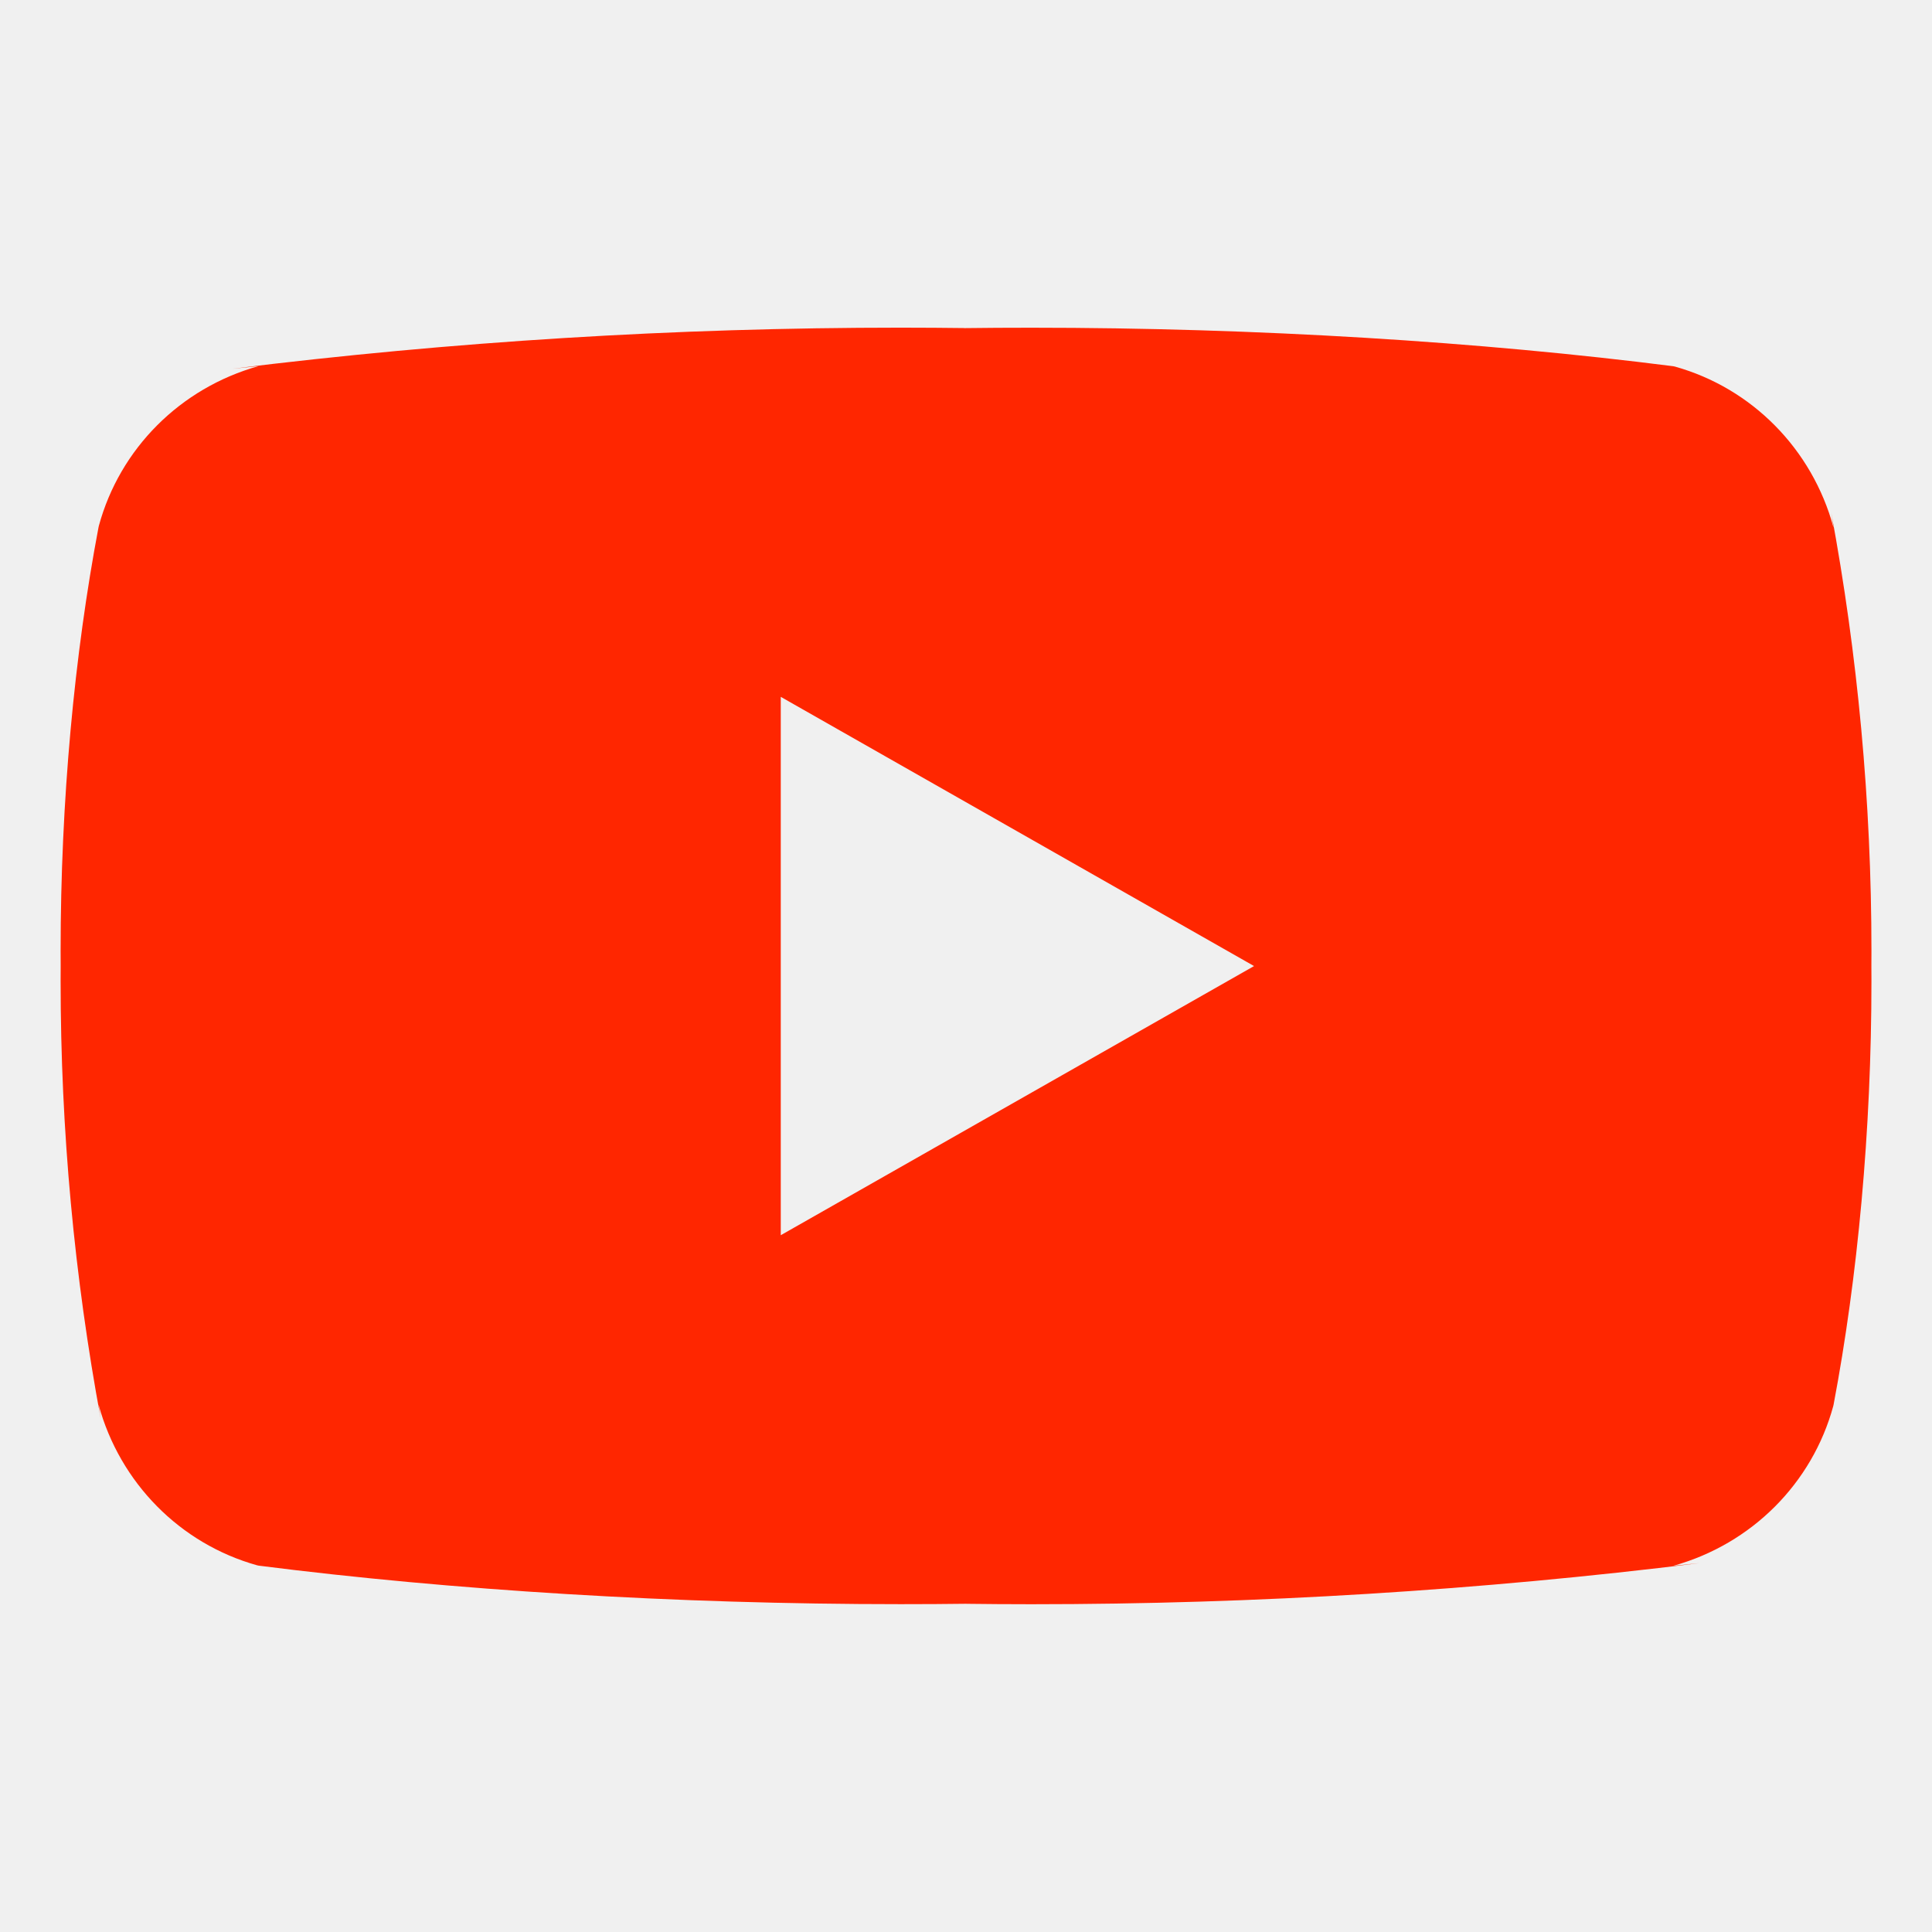
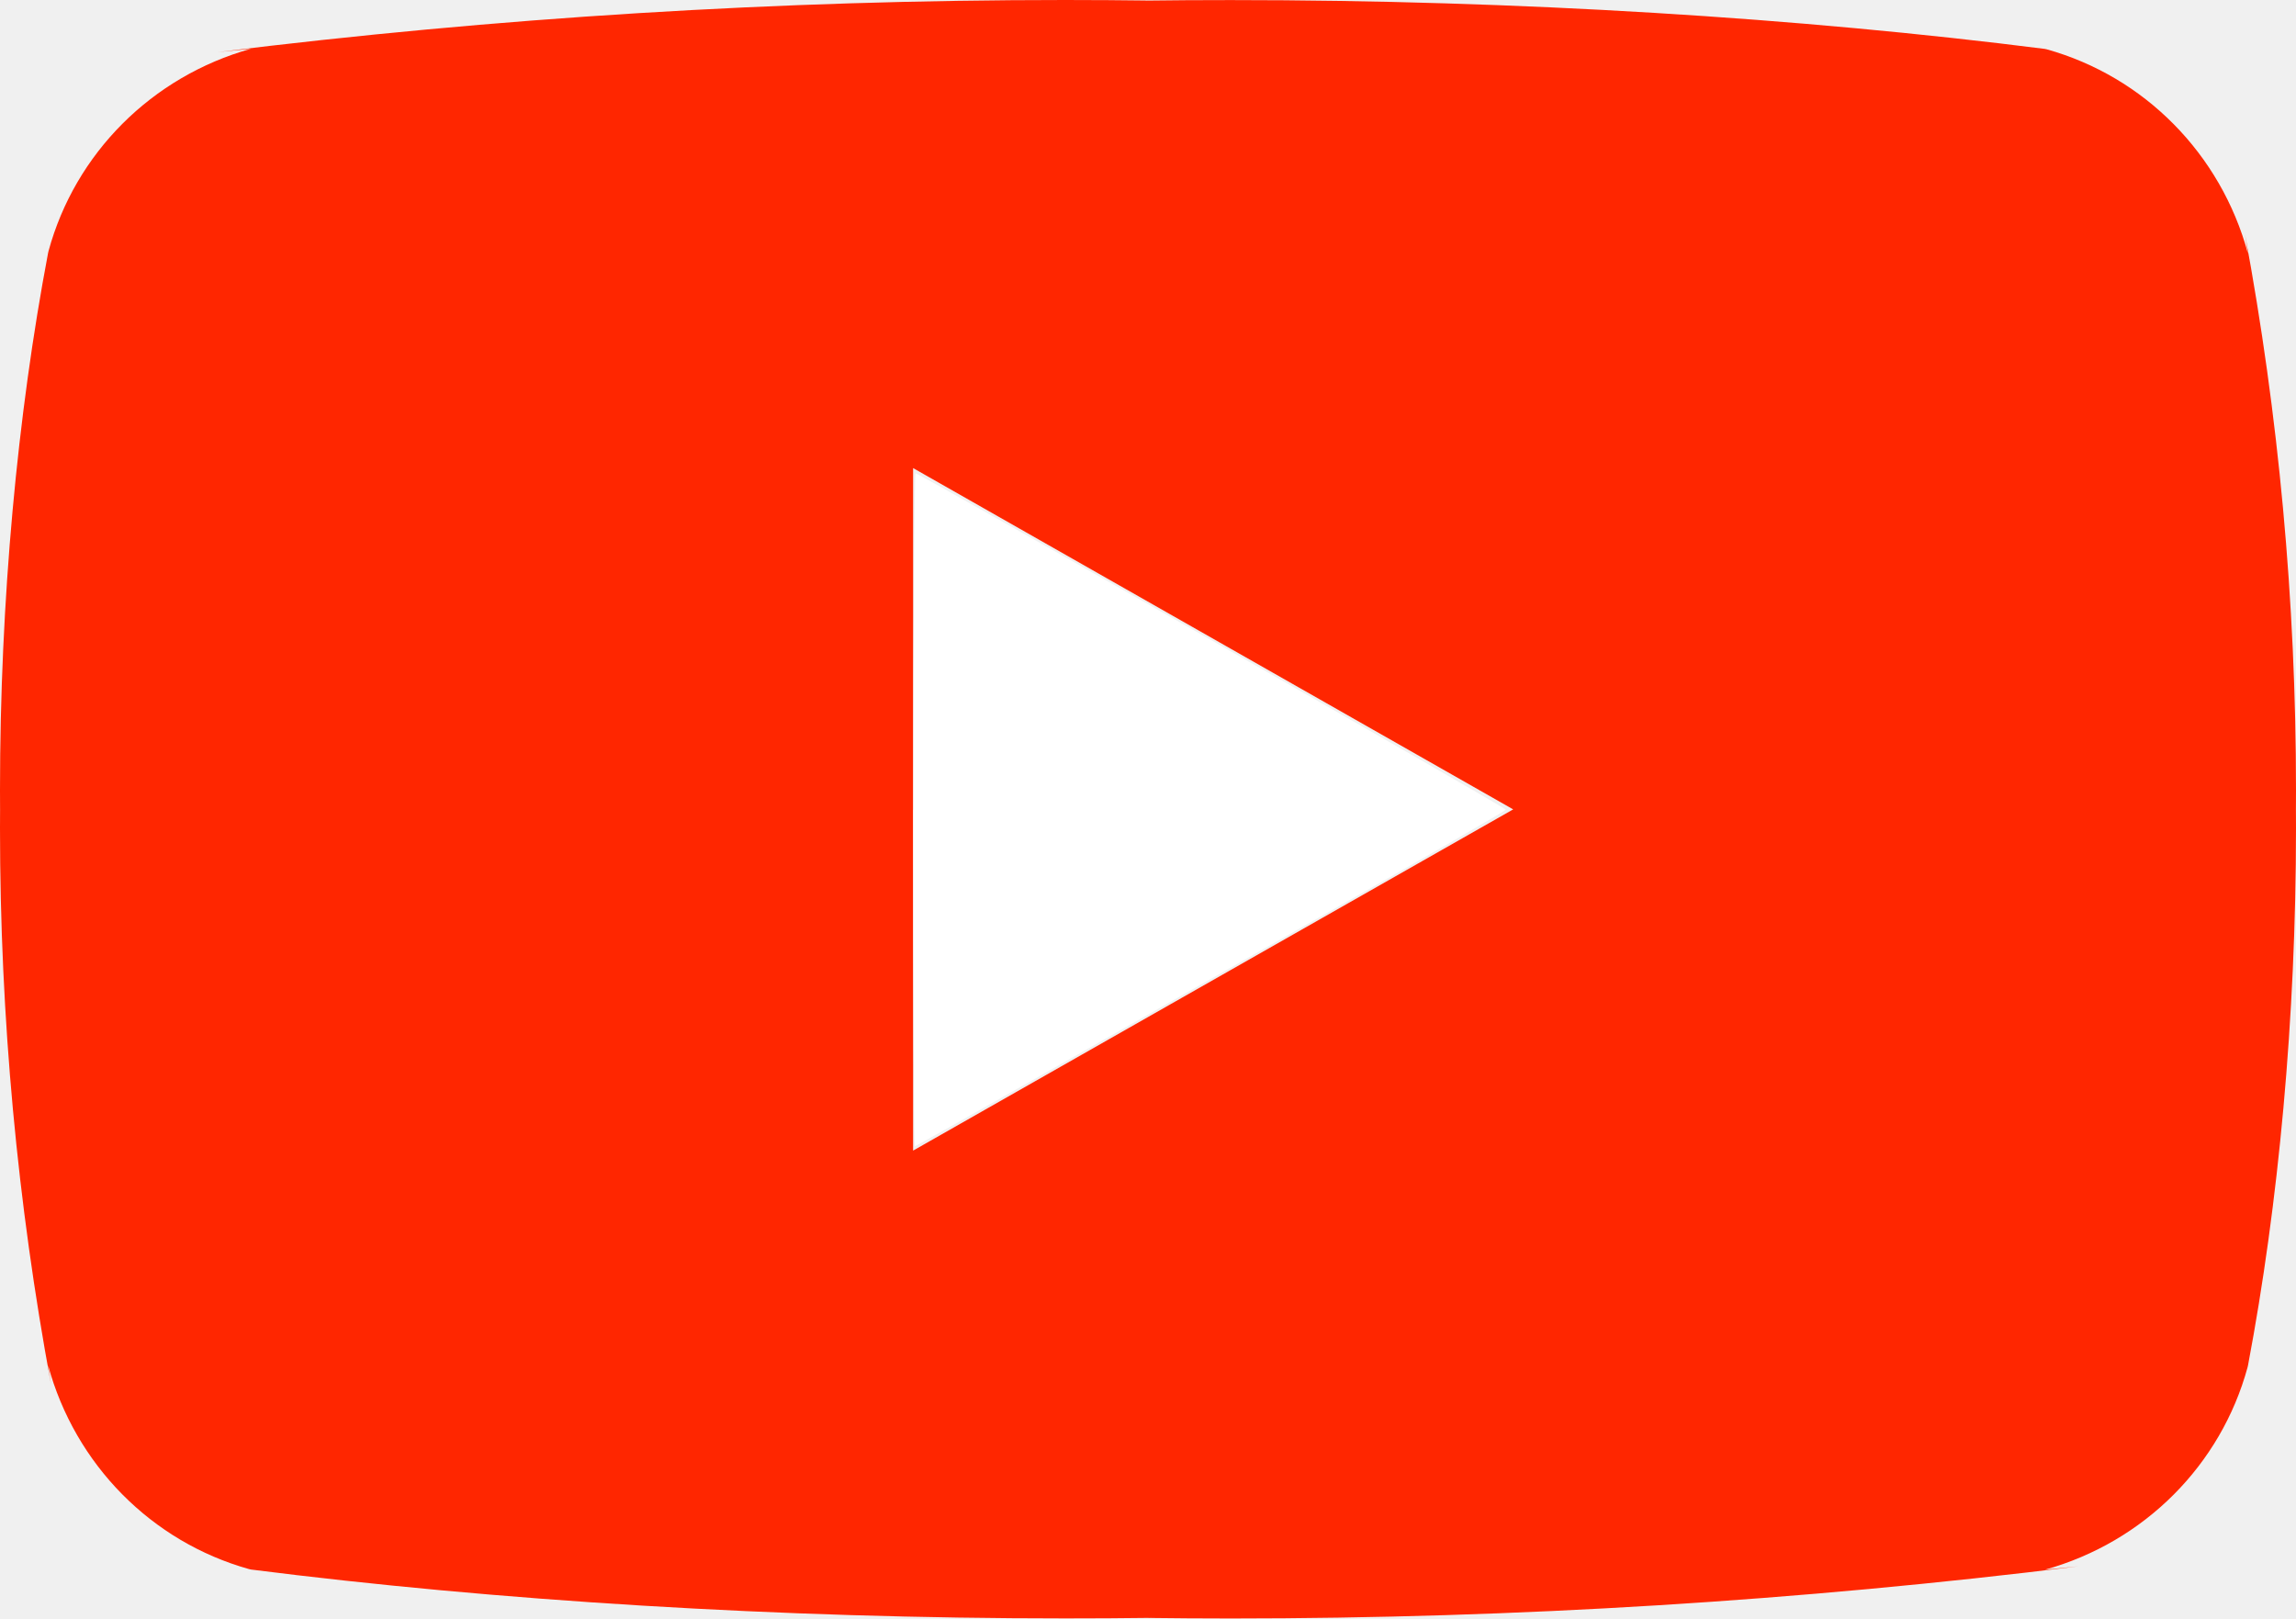
- <svg xmlns="http://www.w3.org/2000/svg" fill="#ff2600" width="800px" height="800px" viewBox="0 0 32 32" version="1.1">
-   <g id="SVGRepo_bgCarrier" stroke-width="0" />
-   <g id="SVGRepo_tracerCarrier" stroke-linecap="round" stroke-linejoin="round" />
-   <g id="SVGRepo_iconCarrier">
-     <path d="M12.932 20.459v-8.917l7.839 4.459zM30.368 8.735c-0.354-1.301-1.354-2.307-2.625-2.663l-0.027-0.006c-3.193-0.406-6.886-0.638-10.634-0.638-0.381 0-0.761 0.002-1.14 0.007l0.058-0.001c-0.322-0.004-0.701-0.007-1.082-0.007-3.748 0-7.443 0.232-11.070 0.681l0.434-0.044c-1.297 0.363-2.297 1.368-2.644 2.643l-0.006 0.026c-0.4 2.109-0.628 4.536-0.628 7.016 0 0.088 0 0.176 0.001 0.263l-0-0.014c-0 0.074-0.001 0.162-0.001 0.25 0 2.48 0.229 4.906 0.666 7.259l-0.038-0.244c0.354 1.301 1.354 2.307 2.625 2.663l0.027 0.006c3.193 0.406 6.886 0.638 10.634 0.638 0.38 0 0.76-0.002 1.14-0.007l-0.058 0.001c0.322 0.004 0.702 0.007 1.082 0.007 3.749 0 7.443-0.232 11.070-0.681l-0.434 0.044c1.298-0.362 2.298-1.368 2.646-2.643l0.006-0.026c0.399-2.109 0.627-4.536 0.627-7.015 0-0.088-0-0.176-0.001-0.263l0 0.013c0-0.074 0.001-0.162 0.001-0.25 0-2.48-0.229-4.906-0.666-7.259l0.038 0.244z" />
+ <svg xmlns="http://www.w3.org/2000/svg" fill="#ff2600" width="749.825" height="528.6" viewBox="0 0 29.993 21.144" version="1.1" id="svg1">
+   <defs id="defs1" />
+   <g id="SVGRepo_iconCarrier" transform="translate(-1.004,-5.427)">
+     <path d="m 12.932,20.459 v -8.917 l 7.839,4.459 z M 30.368,8.735 C 30.014,7.434 29.014,6.428 27.743,6.072 L 27.716,6.066 C 24.523,5.66 20.83,5.428 17.082,5.428 c -0.381,0 -0.761,0.002 -1.14,0.007 L 16,5.434 C 15.678,5.43 15.299,5.427 14.918,5.427 11.17,5.427 7.475,5.659 3.848,6.108 L 4.282,6.064 C 2.985,6.427 1.985,7.432 1.638,8.707 L 1.632,8.733 c -0.4,2.109 -0.628,4.536 -0.628,7.016 0,0.088 0,0.176 10e-4,0.263 v -0.014 c 0,0.074 -10e-4,0.162 -10e-4,0.25 0,2.48 0.229,4.906 0.666,7.259 L 1.632,23.263 c 0.354,1.301 1.354,2.307 2.625,2.663 l 0.027,0.006 c 3.193,0.406 6.886,0.638 10.634,0.638 0.38,0 0.76,-0.002 1.14,-0.007 L 16,26.564 c 0.322,0.004 0.702,0.007 1.082,0.007 3.749,0 7.443,-0.232 11.07,-0.681 l -0.434,0.044 c 1.298,-0.362 2.298,-1.368 2.646,-2.643 l 0.006,-0.026 c 0.399,-2.109 0.627,-4.536 0.627,-7.015 0,-0.088 0,-0.176 -0.001,-0.263 V 16 c 0,-0.074 0.001,-0.162 0.001,-0.25 0,-2.48 -0.229,-4.906 -0.666,-7.259 l 0.038,0.244 z" id="path1" />
  </g>
+   <path style="fill:#ffffff;stroke-width:0.05" d="m 11.931,10.579 c 0,-2.417 0.014,-4.395 0.03,-4.395 0.051,0 7.711,4.365 7.709,4.394 -7.88e-4,0.014 -1.051,0.621 -2.335,1.349 -1.283,0.728 -3.015,1.711 -3.848,2.185 -0.833,0.474 -1.524,0.862 -1.536,0.862 -0.012,0 -0.022,-1.978 -0.022,-4.395 z" id="path2" />
</svg>
